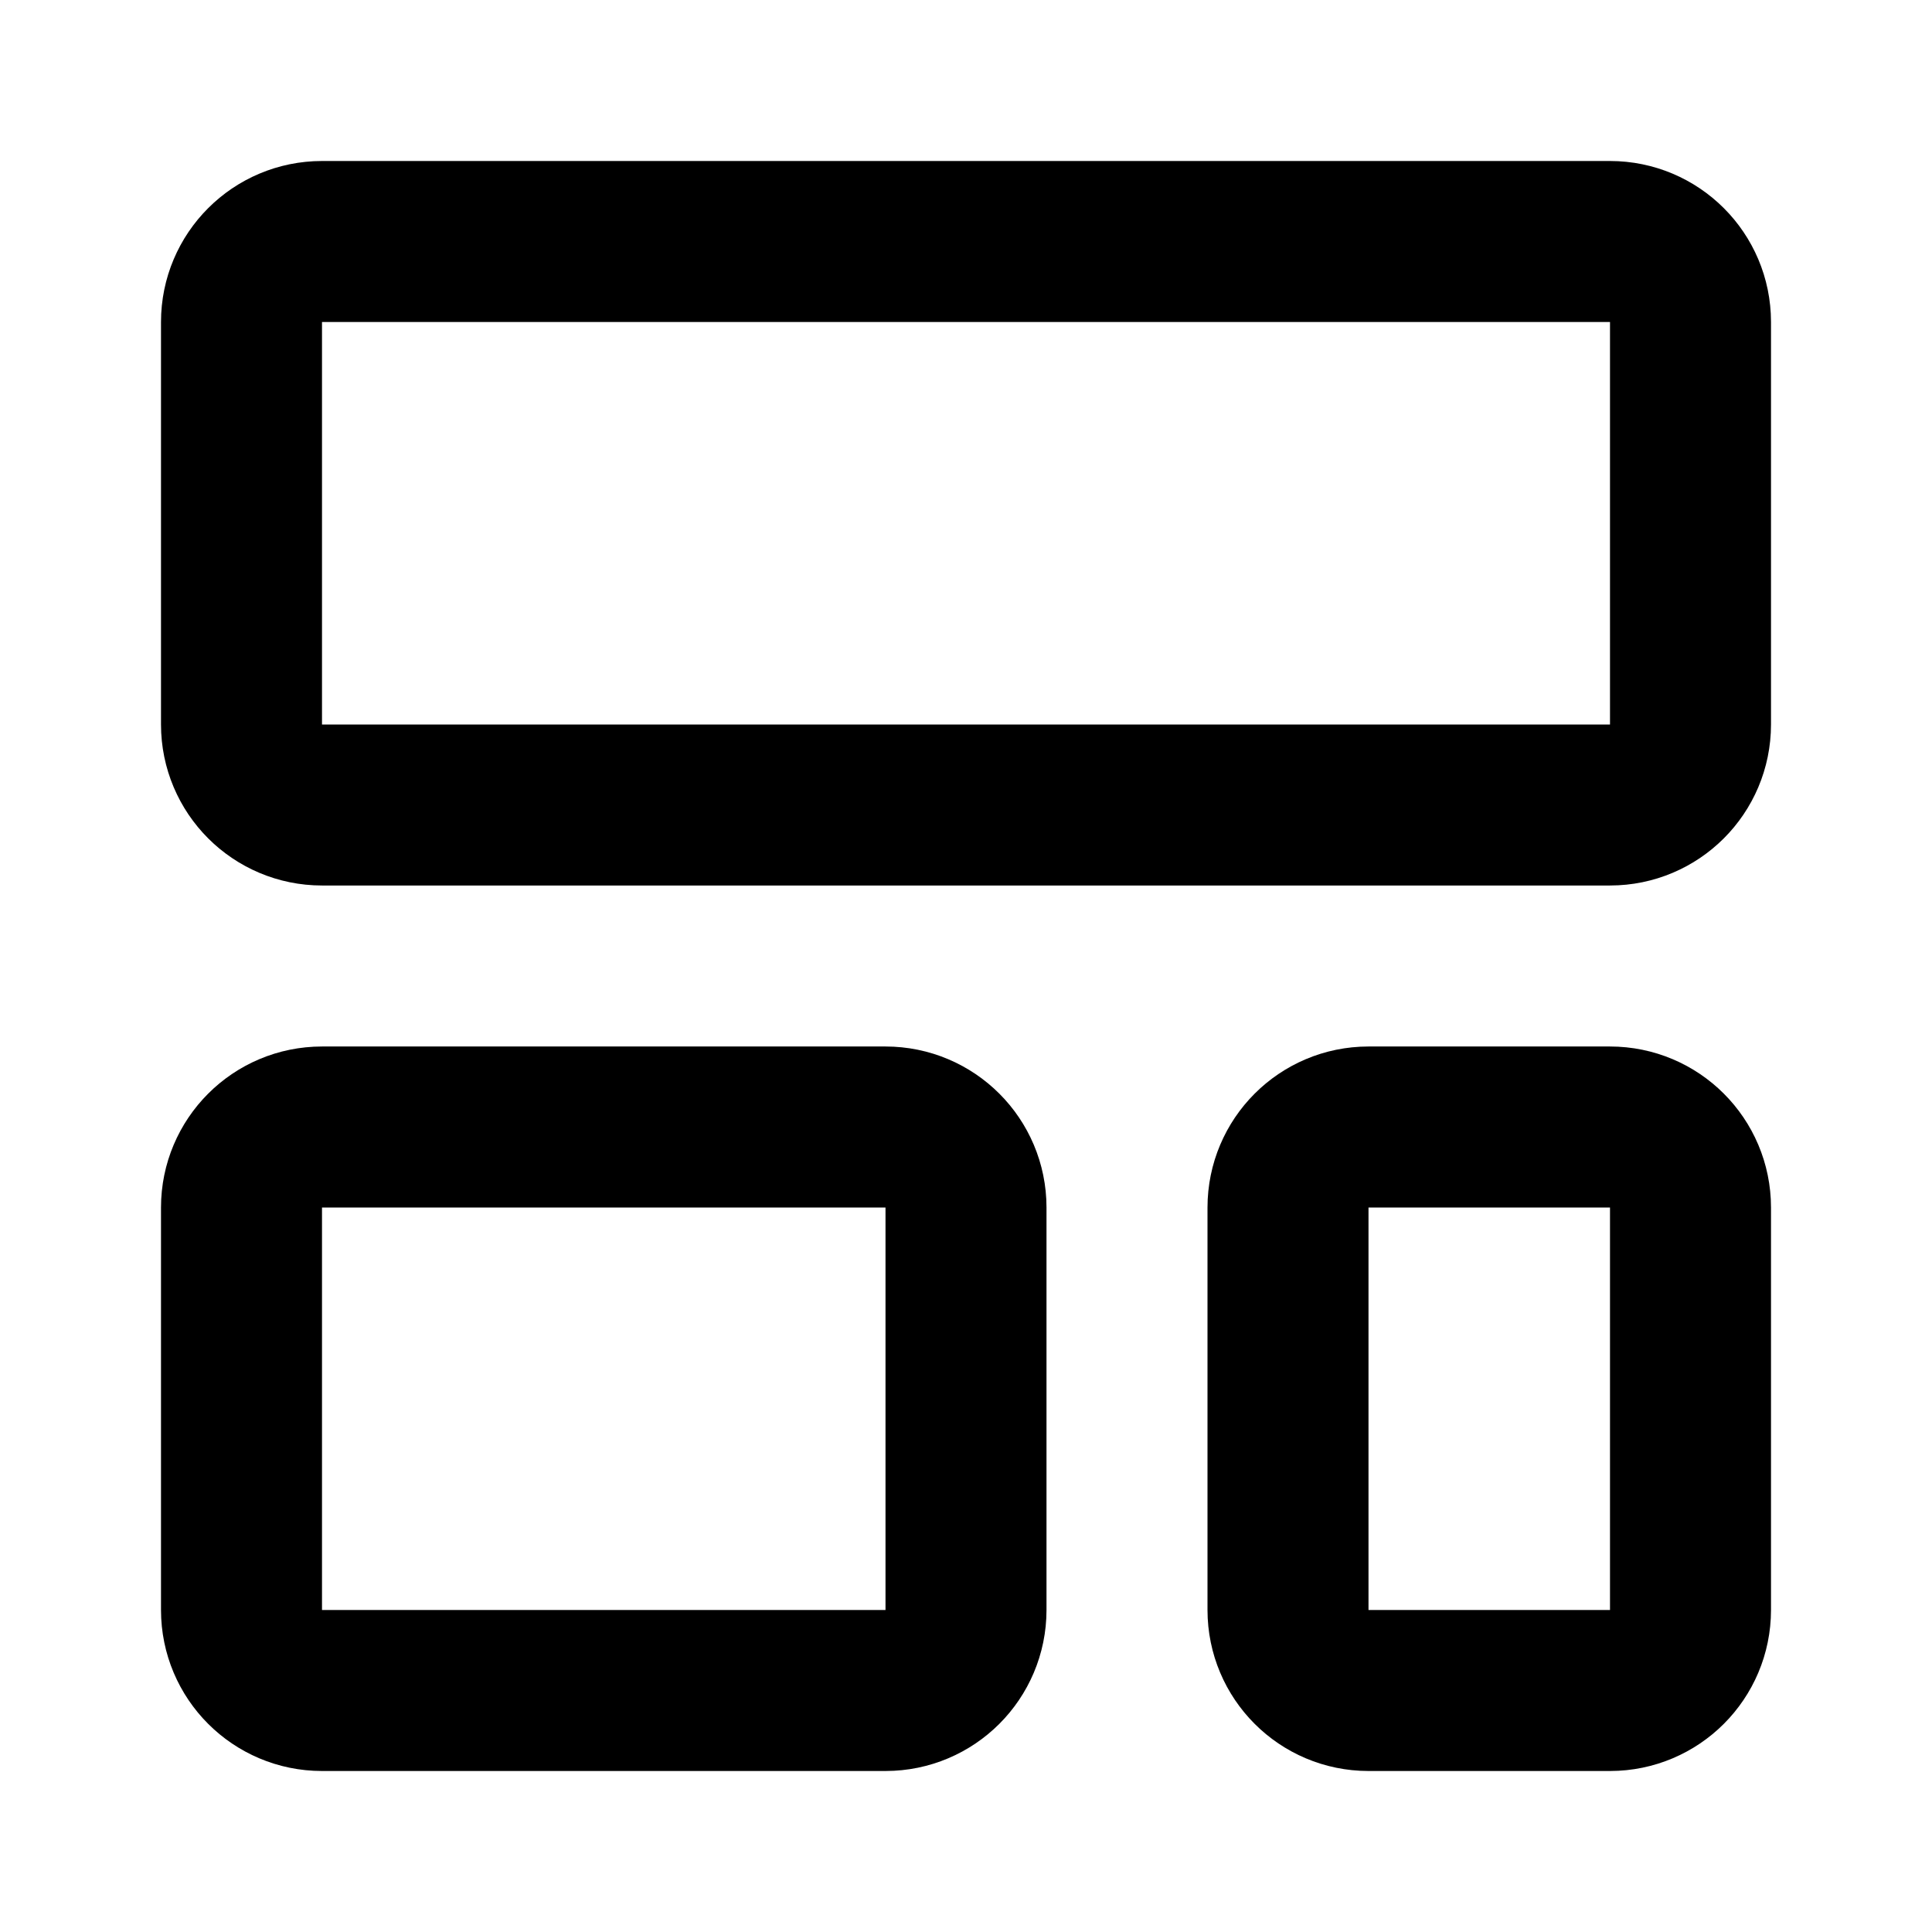
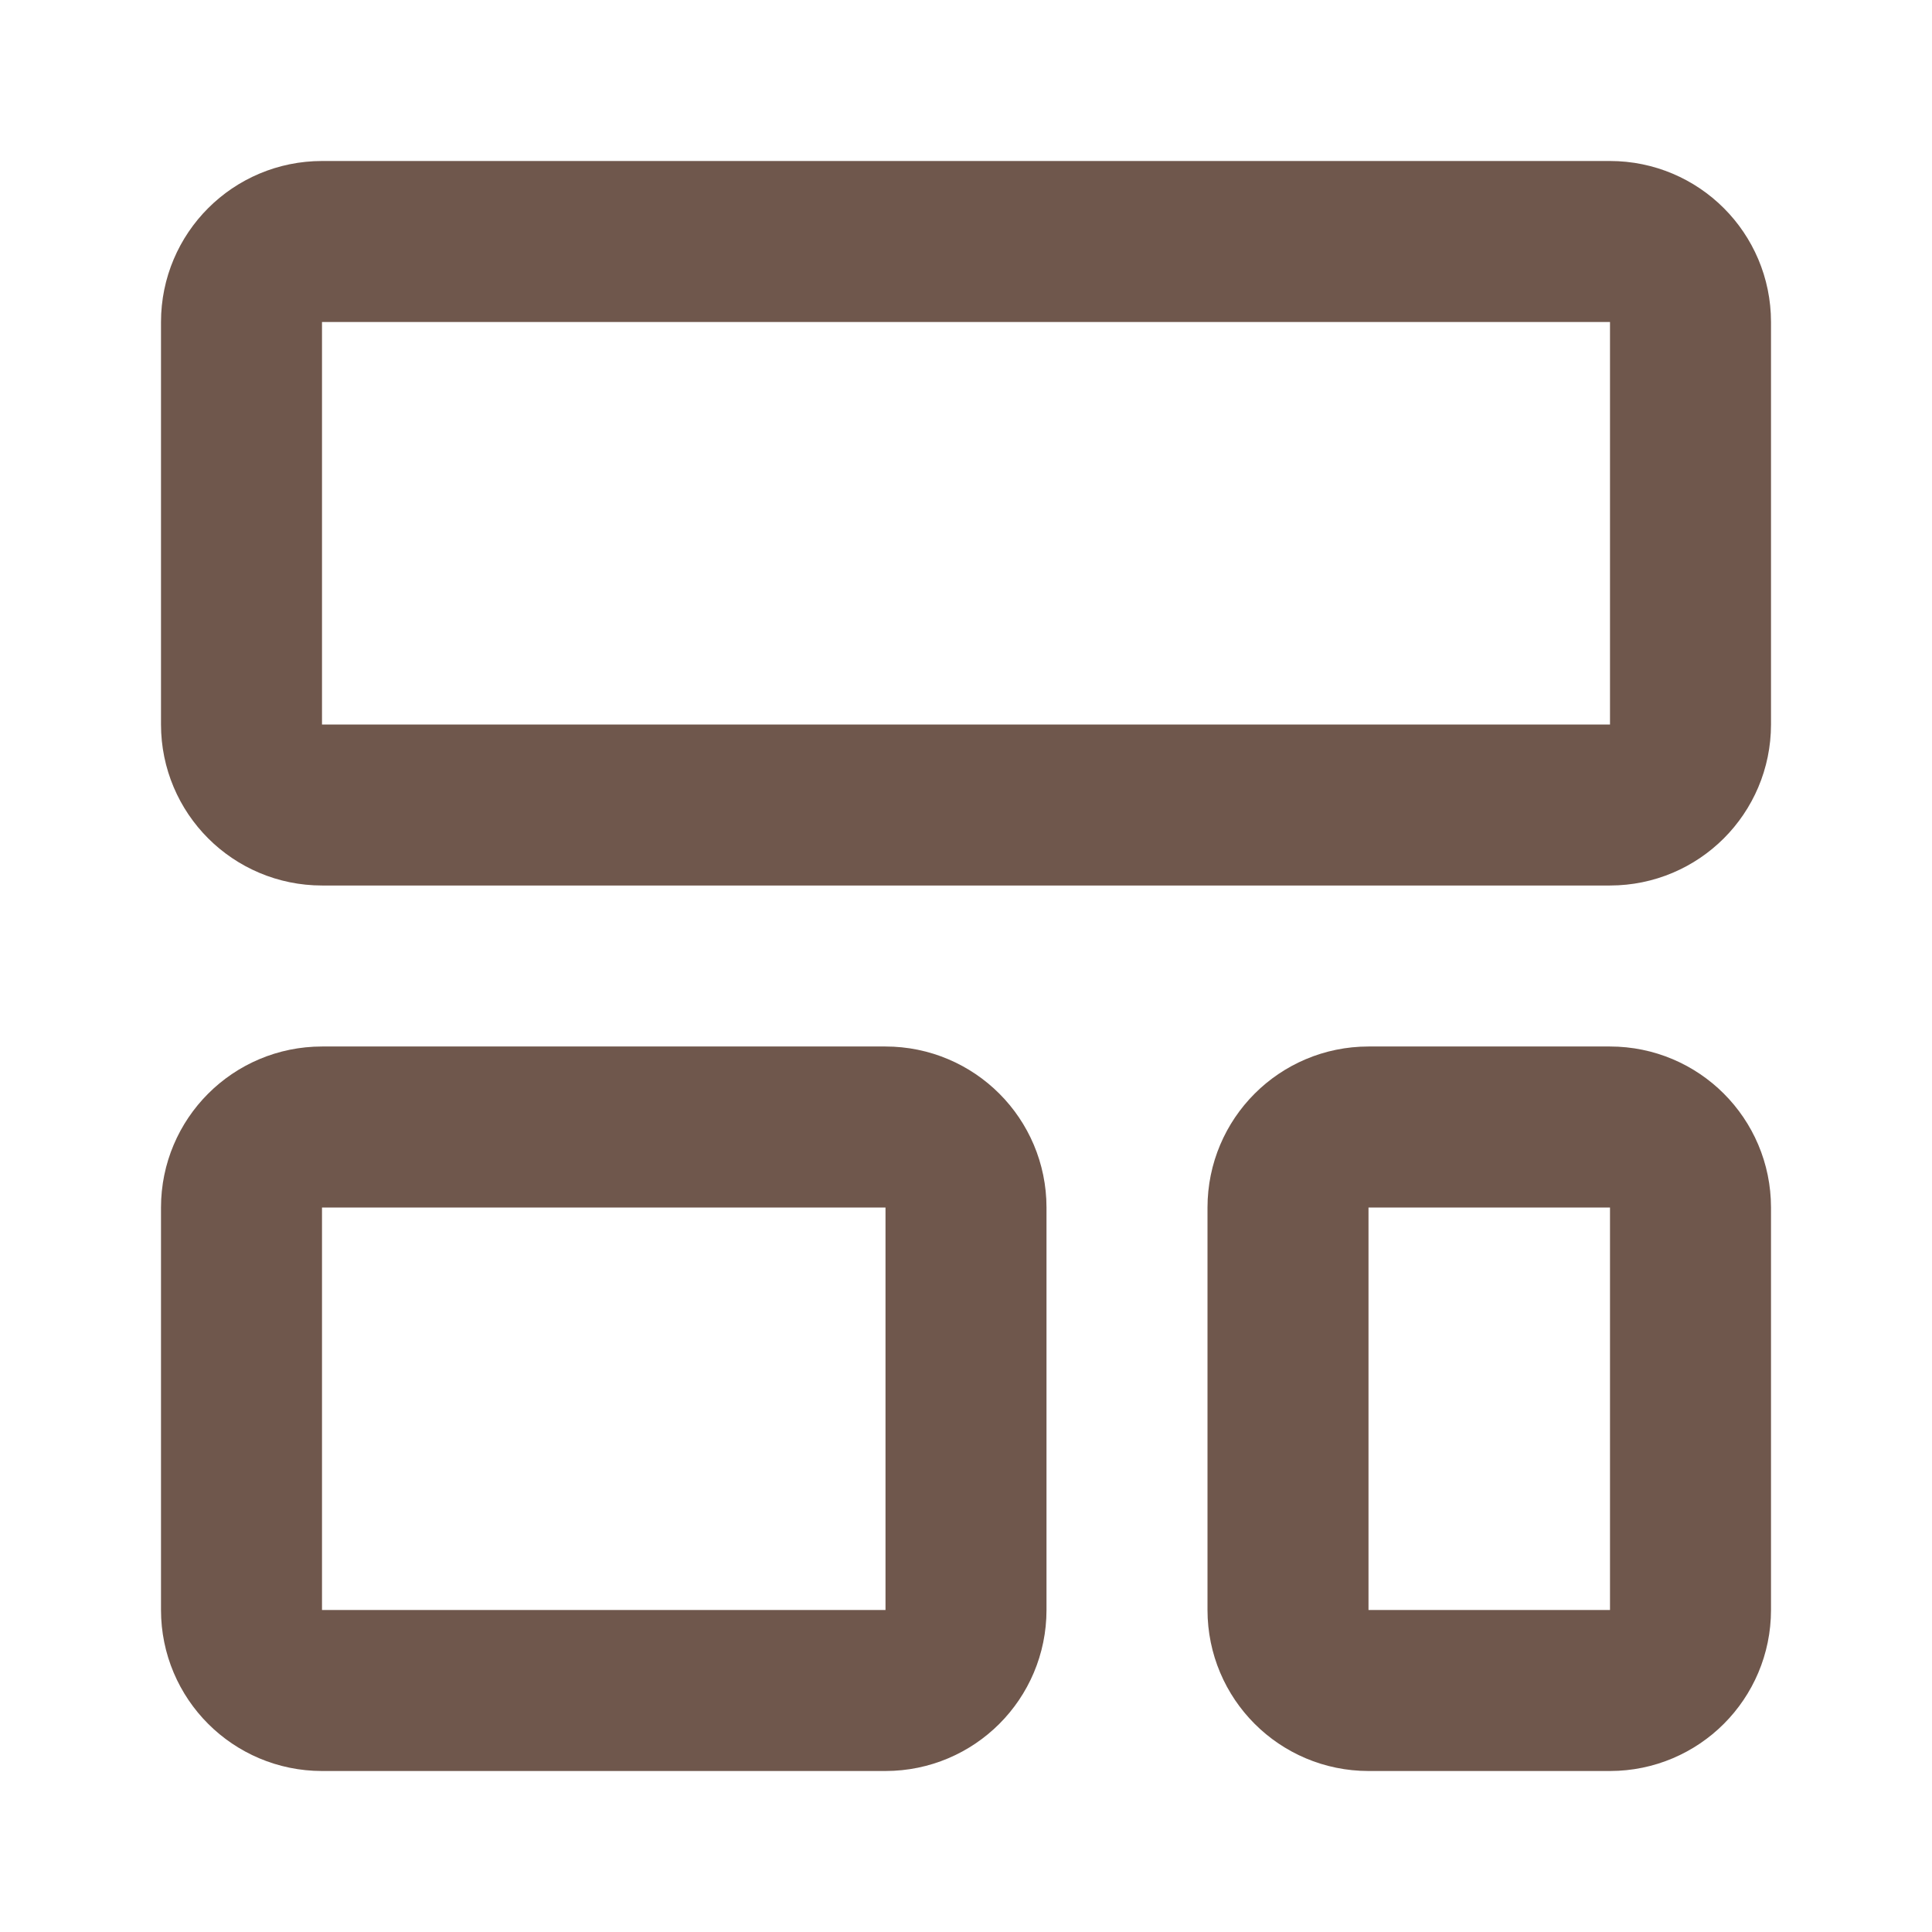
- <svg xmlns="http://www.w3.org/2000/svg" class="lucide lucide-layout-template" width="24" height="24" viewBox="0 0 24 24" fill="none" stroke="currentColor" stroke-width="2" stroke-linecap="round" stroke-linejoin="round">
+ <svg xmlns="http://www.w3.org/2000/svg" class="lucide lucide-layout-template" width="24" height="24" viewBox="0 0 24 24" fill="none" stroke="#6F574C" stroke-width="2" stroke-linecap="round" stroke-linejoin="round">
  <rect width="18" height="7" x="3" y="3" rx="1" />
  <rect width="9" height="7" x="3" y="14" rx="1" />
  <rect width="5" height="7" x="16" y="14" rx="1" />
</svg>
